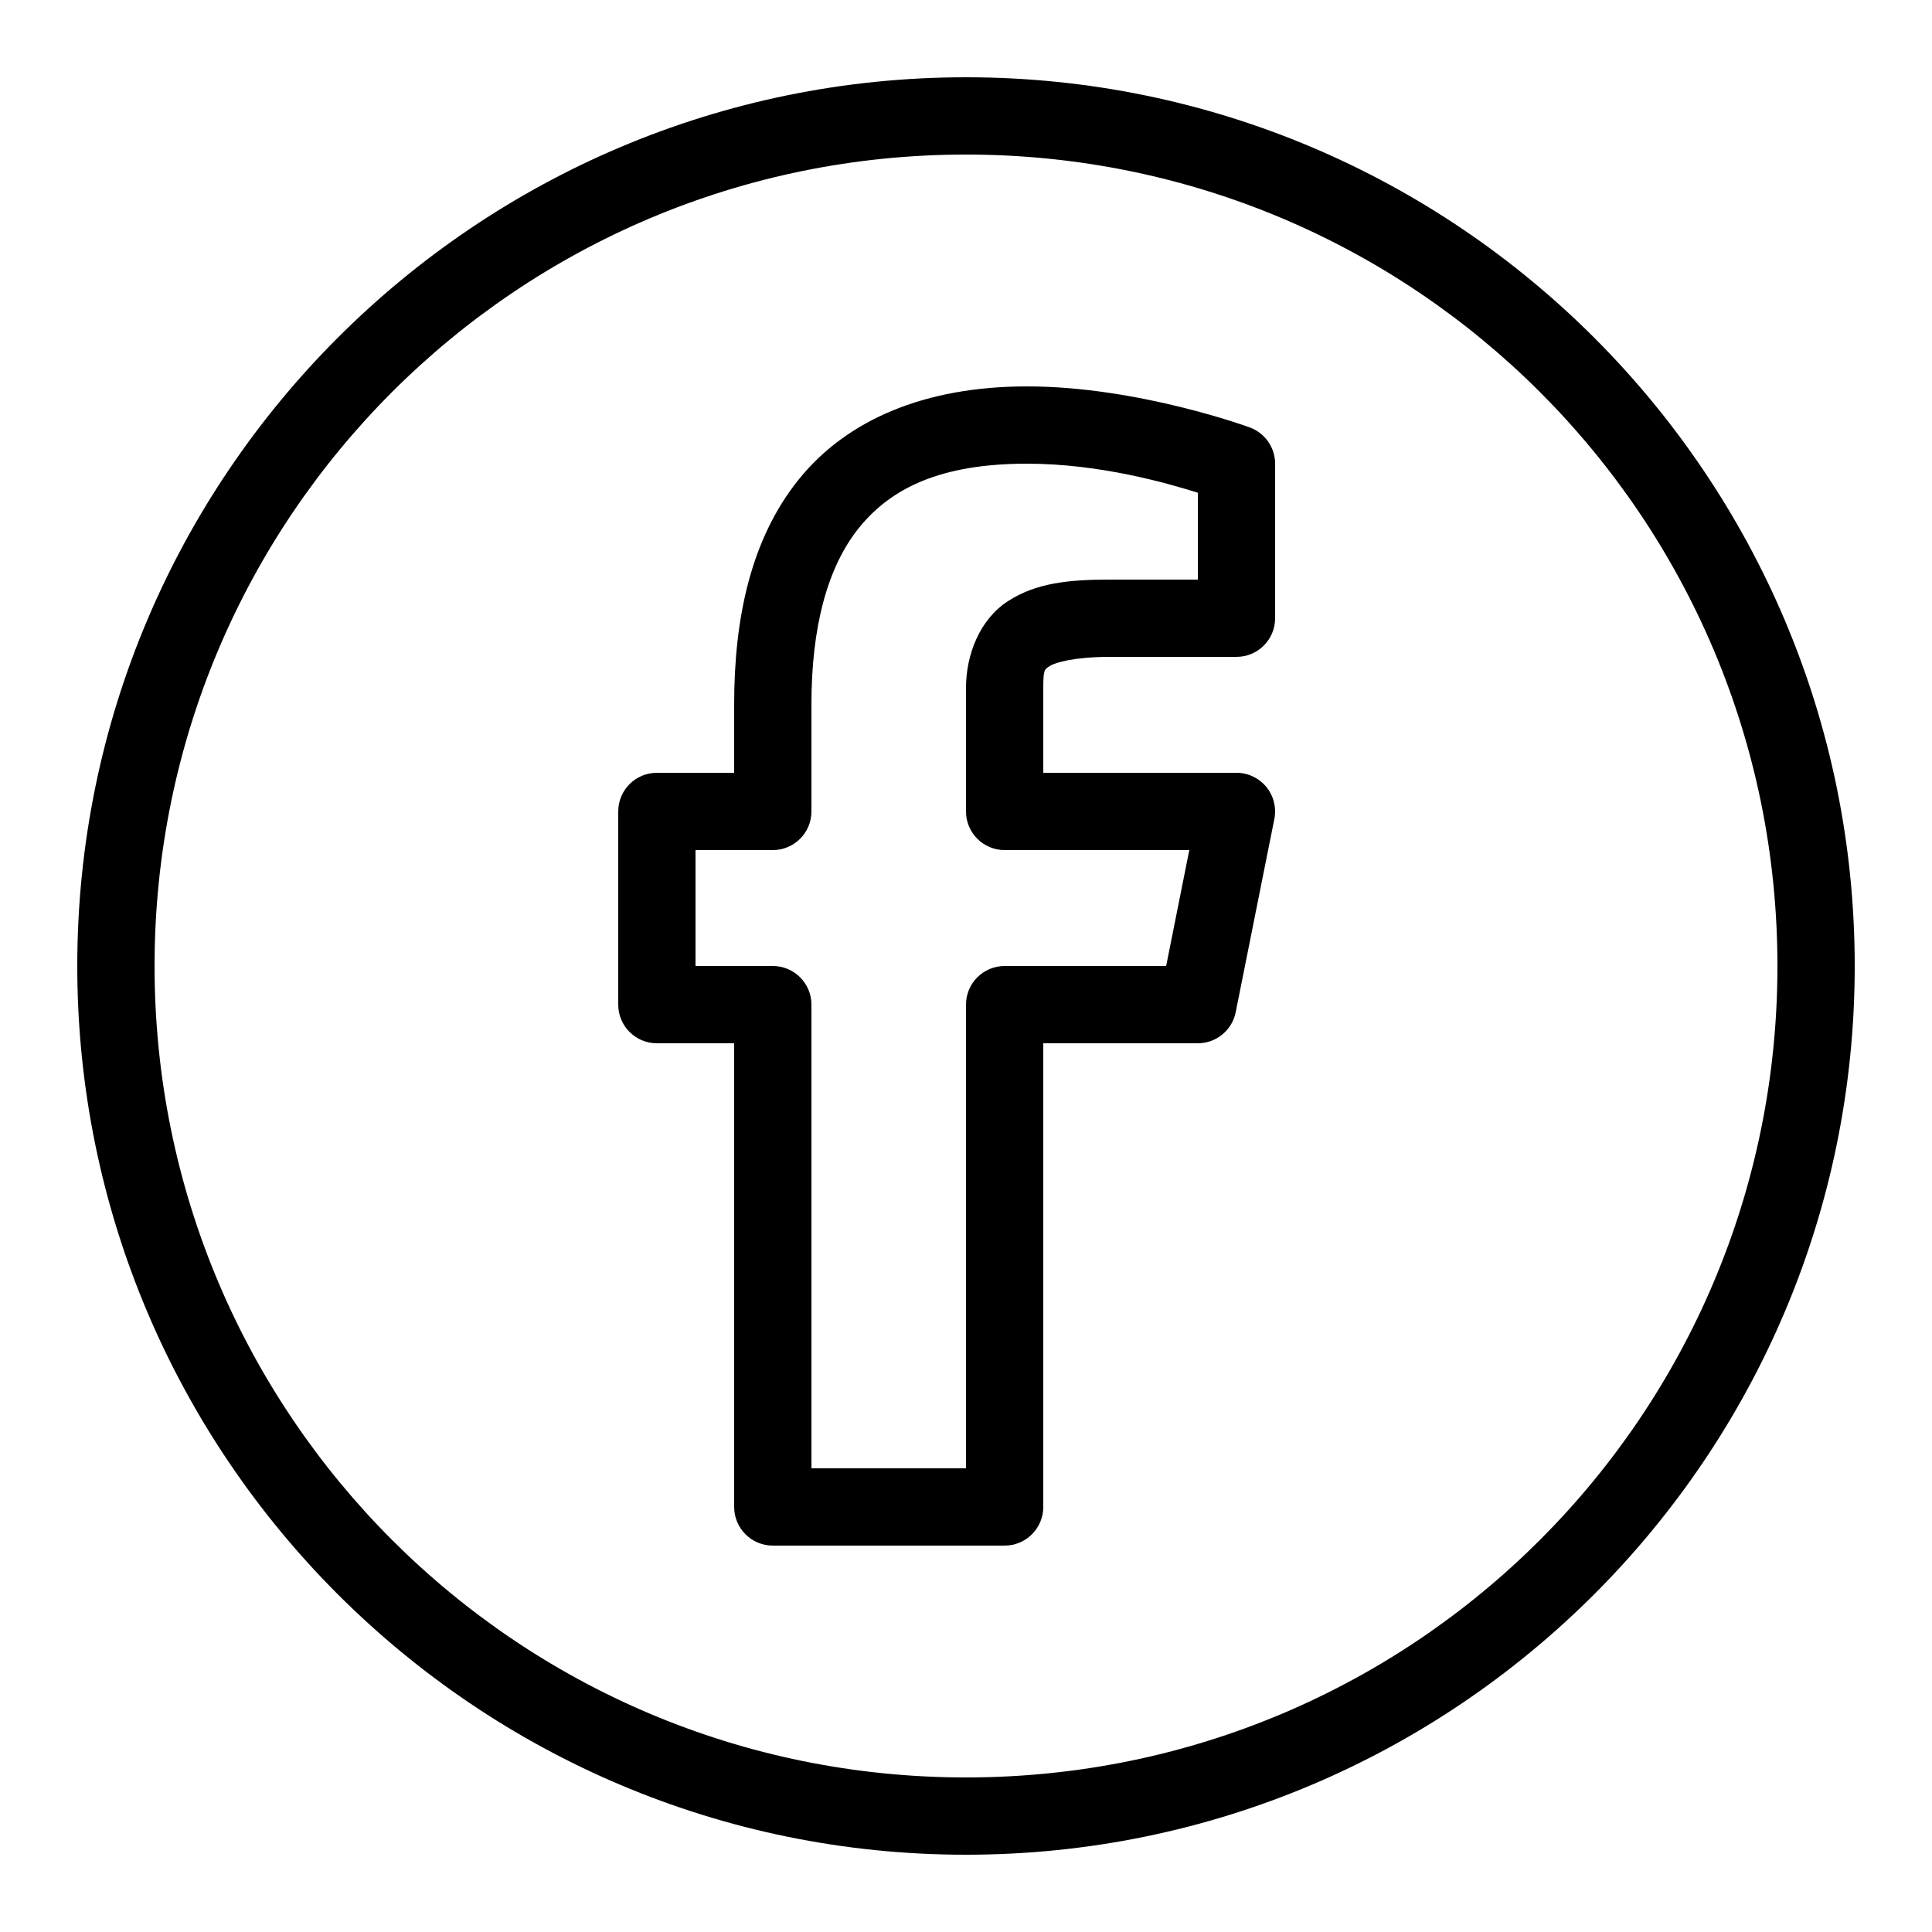
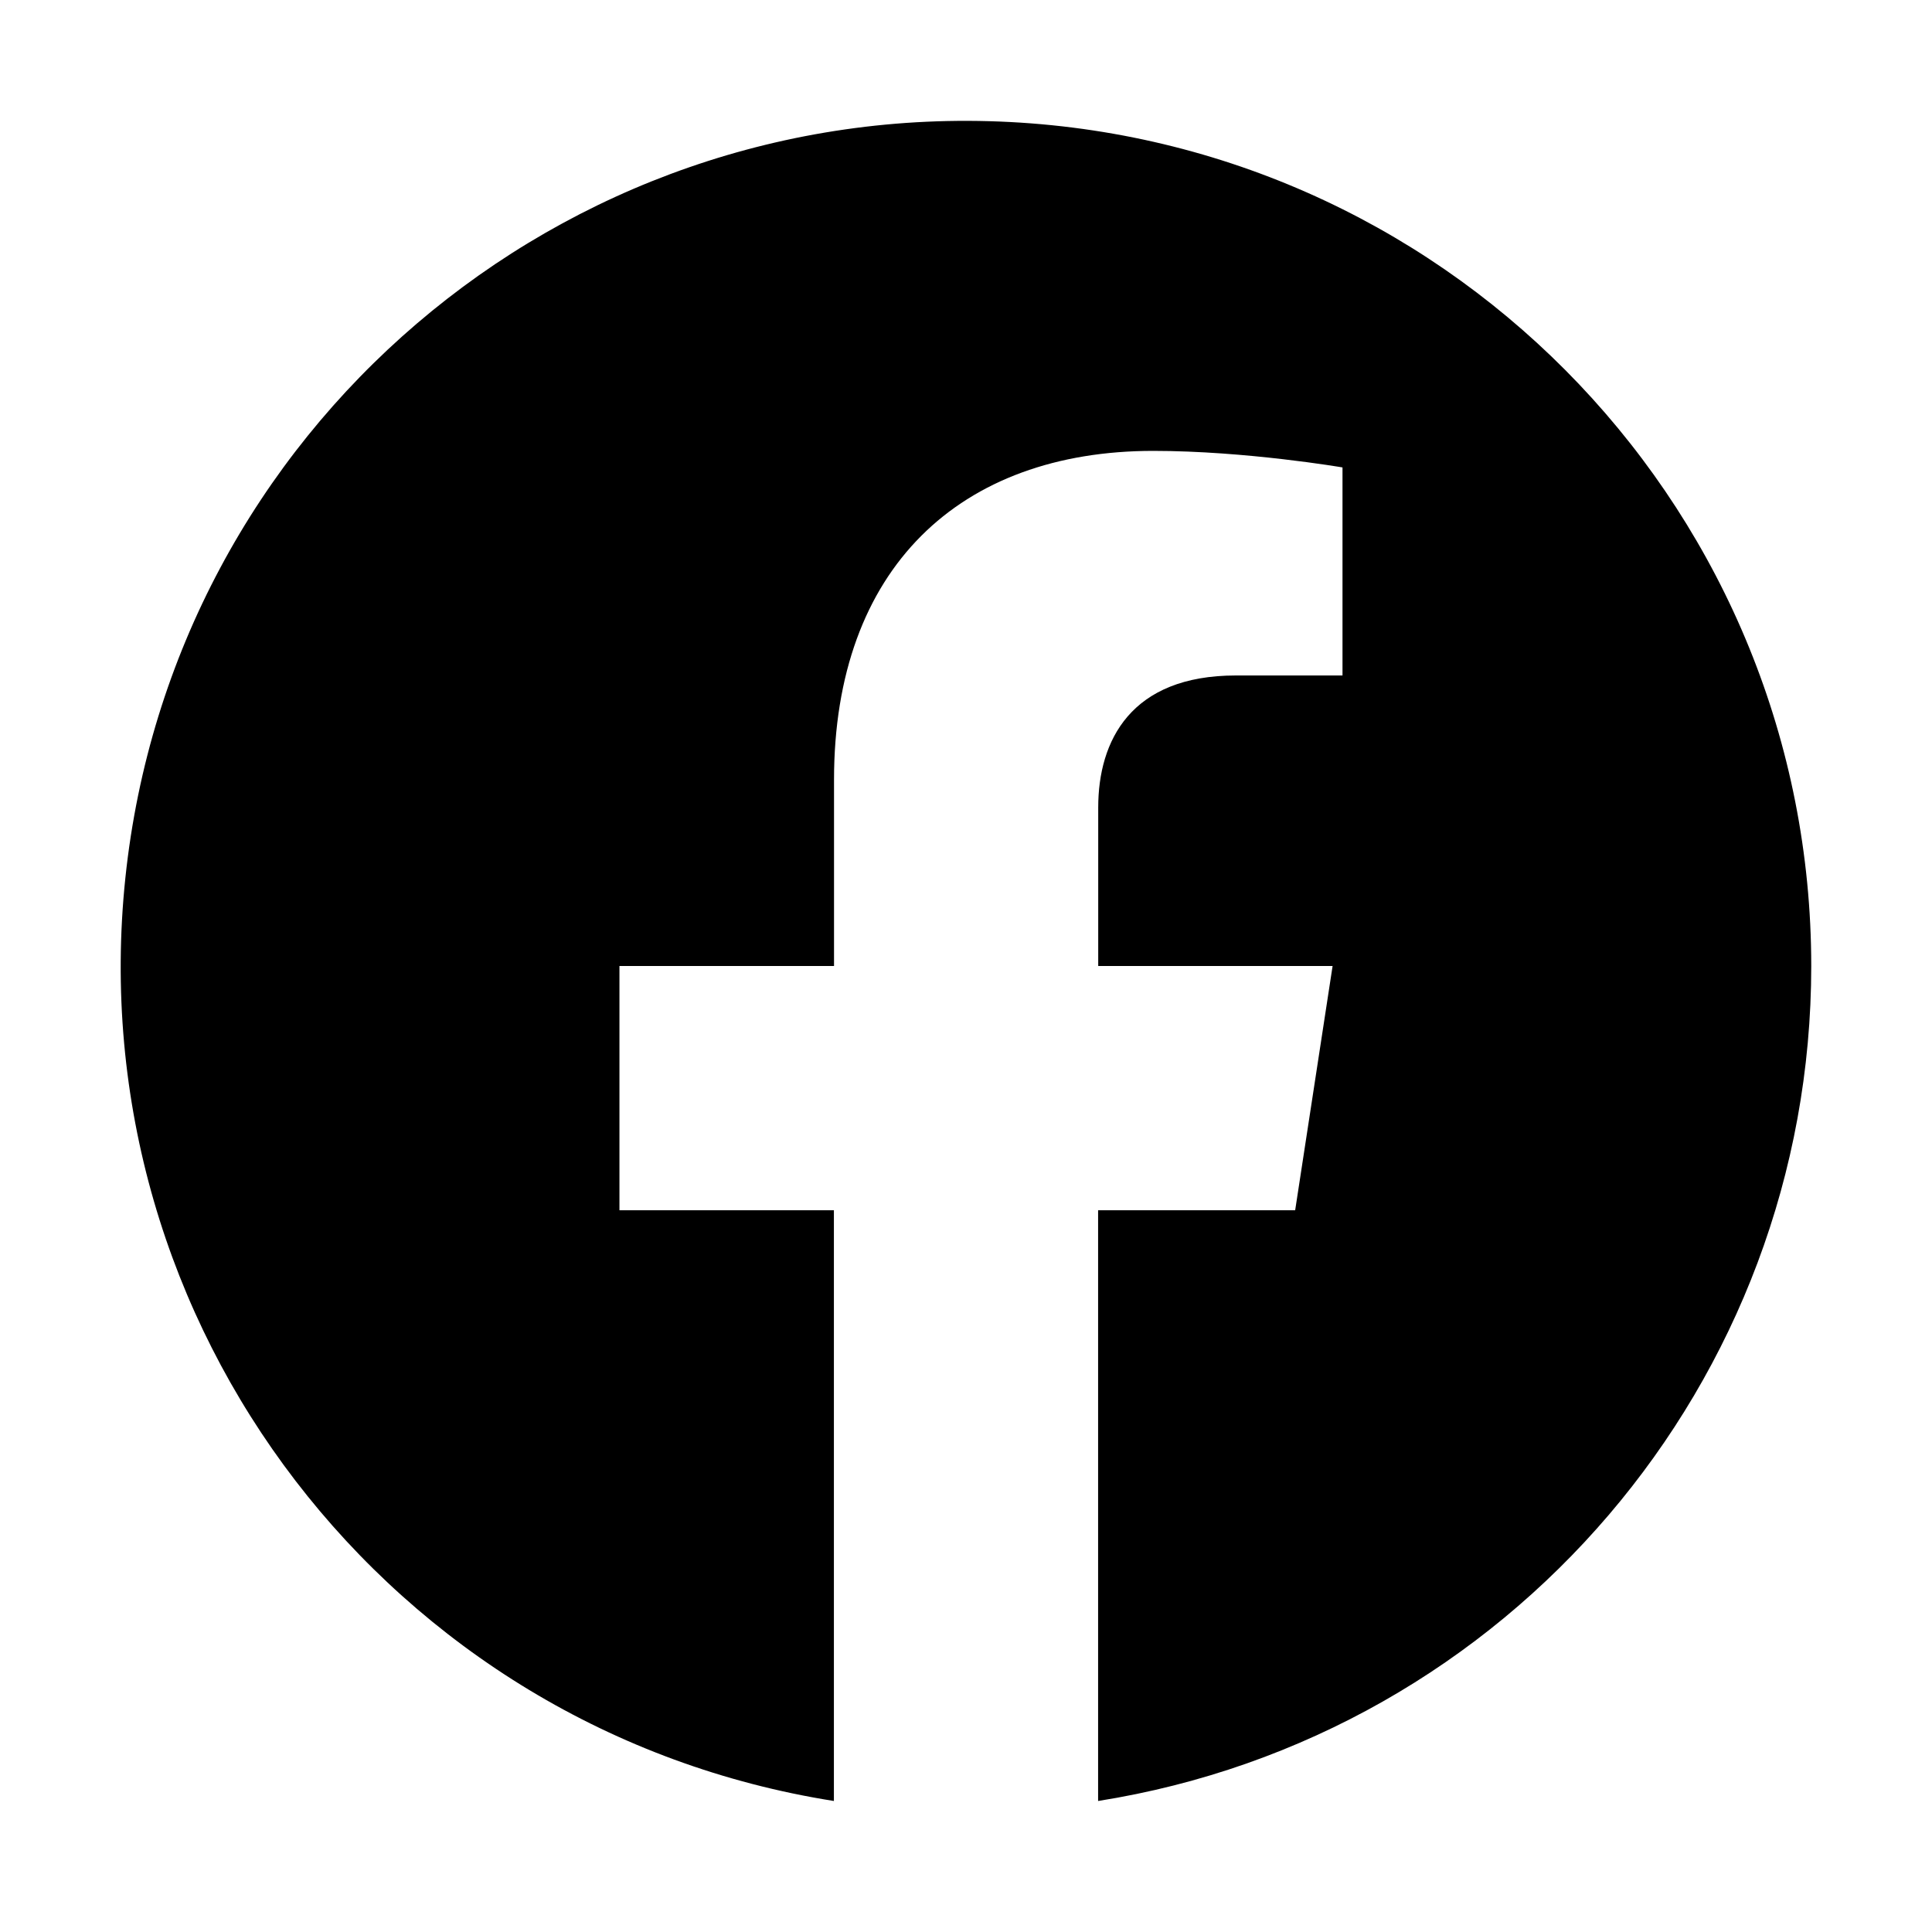
- <svg xmlns="http://www.w3.org/2000/svg" fill="#000000" viewBox="0 0 50 50" width="50px" height="50px">
-   <path d="M 25 2 C 12.309 2 2 12.309 2 25 C 2 37.691 12.309 48 25 48 C 37.691 48 48 37.691 48 25 C 48 12.309 37.691 2 25 2 z M 25 4 C 36.61 4 46 13.39 46 25 C 46 36.61 36.61 46 25 46 C 13.39 46 4 36.61 4 25 C 4 13.39 13.39 4 25 4 z M 26.58 10 C 23.928 10 21.917 10.867 20.678 12.4 C 19.438 13.934 19 15.981 19 18.227 L 19 20 L 17 20 A 1 1 0 0 0 16 21 L 16 26 A 1 1 0 0 0 17 27 L 19 27 L 19 39 A 1 1 0 0 0 20 40 L 26 40 A 1 1 0 0 0 27 39 L 27 27 L 31 27 A 1 1 0 0 0 31.98 26.195 L 32.98 21.195 A 1 1 0 0 0 32 20 L 27 20 L 27 17.807 C 27 17.322 27.031 17.326 27.172 17.234 C 27.312 17.143 27.82 17 28.711 17 L 32 17 A 1 1 0 0 0 33 16 L 33 12 A 1 1 0 0 0 32.336 11.059 C 32.336 11.059 29.456 10 26.58 10 z M 26.58 12 C 28.472 12 30.228 12.51 31 12.752 L 31 15 L 28.711 15 C 27.664 15 26.814 15.085 26.084 15.559 C 25.354 16.033 25 16.941 25 17.807 L 25 21 A 1 1 0 0 0 26 22 L 30.779 22 L 30.18 25 L 26 25 A 1 1 0 0 0 25 26 L 25 38 L 21 38 L 21 26 A 1 1 0 0 0 20 25 L 18 25 L 18 22 L 20 22 A 1 1 0 0 0 21 21 L 21 18.227 C 21 16.247 21.405 14.682 22.232 13.658 C 23.06 12.635 24.337 12 26.58 12 z" />
+ <svg width="16" height="16" viewBox="0 0 16 16" style="fill:currentColor" aria-hidden="true" focusable="false">
+   <path d="M15 8a7 7 0 1 0-8.094 6.915v-4.892H5.13V8h1.777V6.458c0-1.755 1.045-2.724 2.644-2.724.766 0 1.567.137 1.567.137v1.723h-.883c-.87 0-1.14.54-1.14 1.093V8h1.941l-.31 2.023H9.094v4.892A7.002 7.002 0 0 0 15 8Z" clip-rule="evenodd" fill-rule="evenodd" />
</svg>
